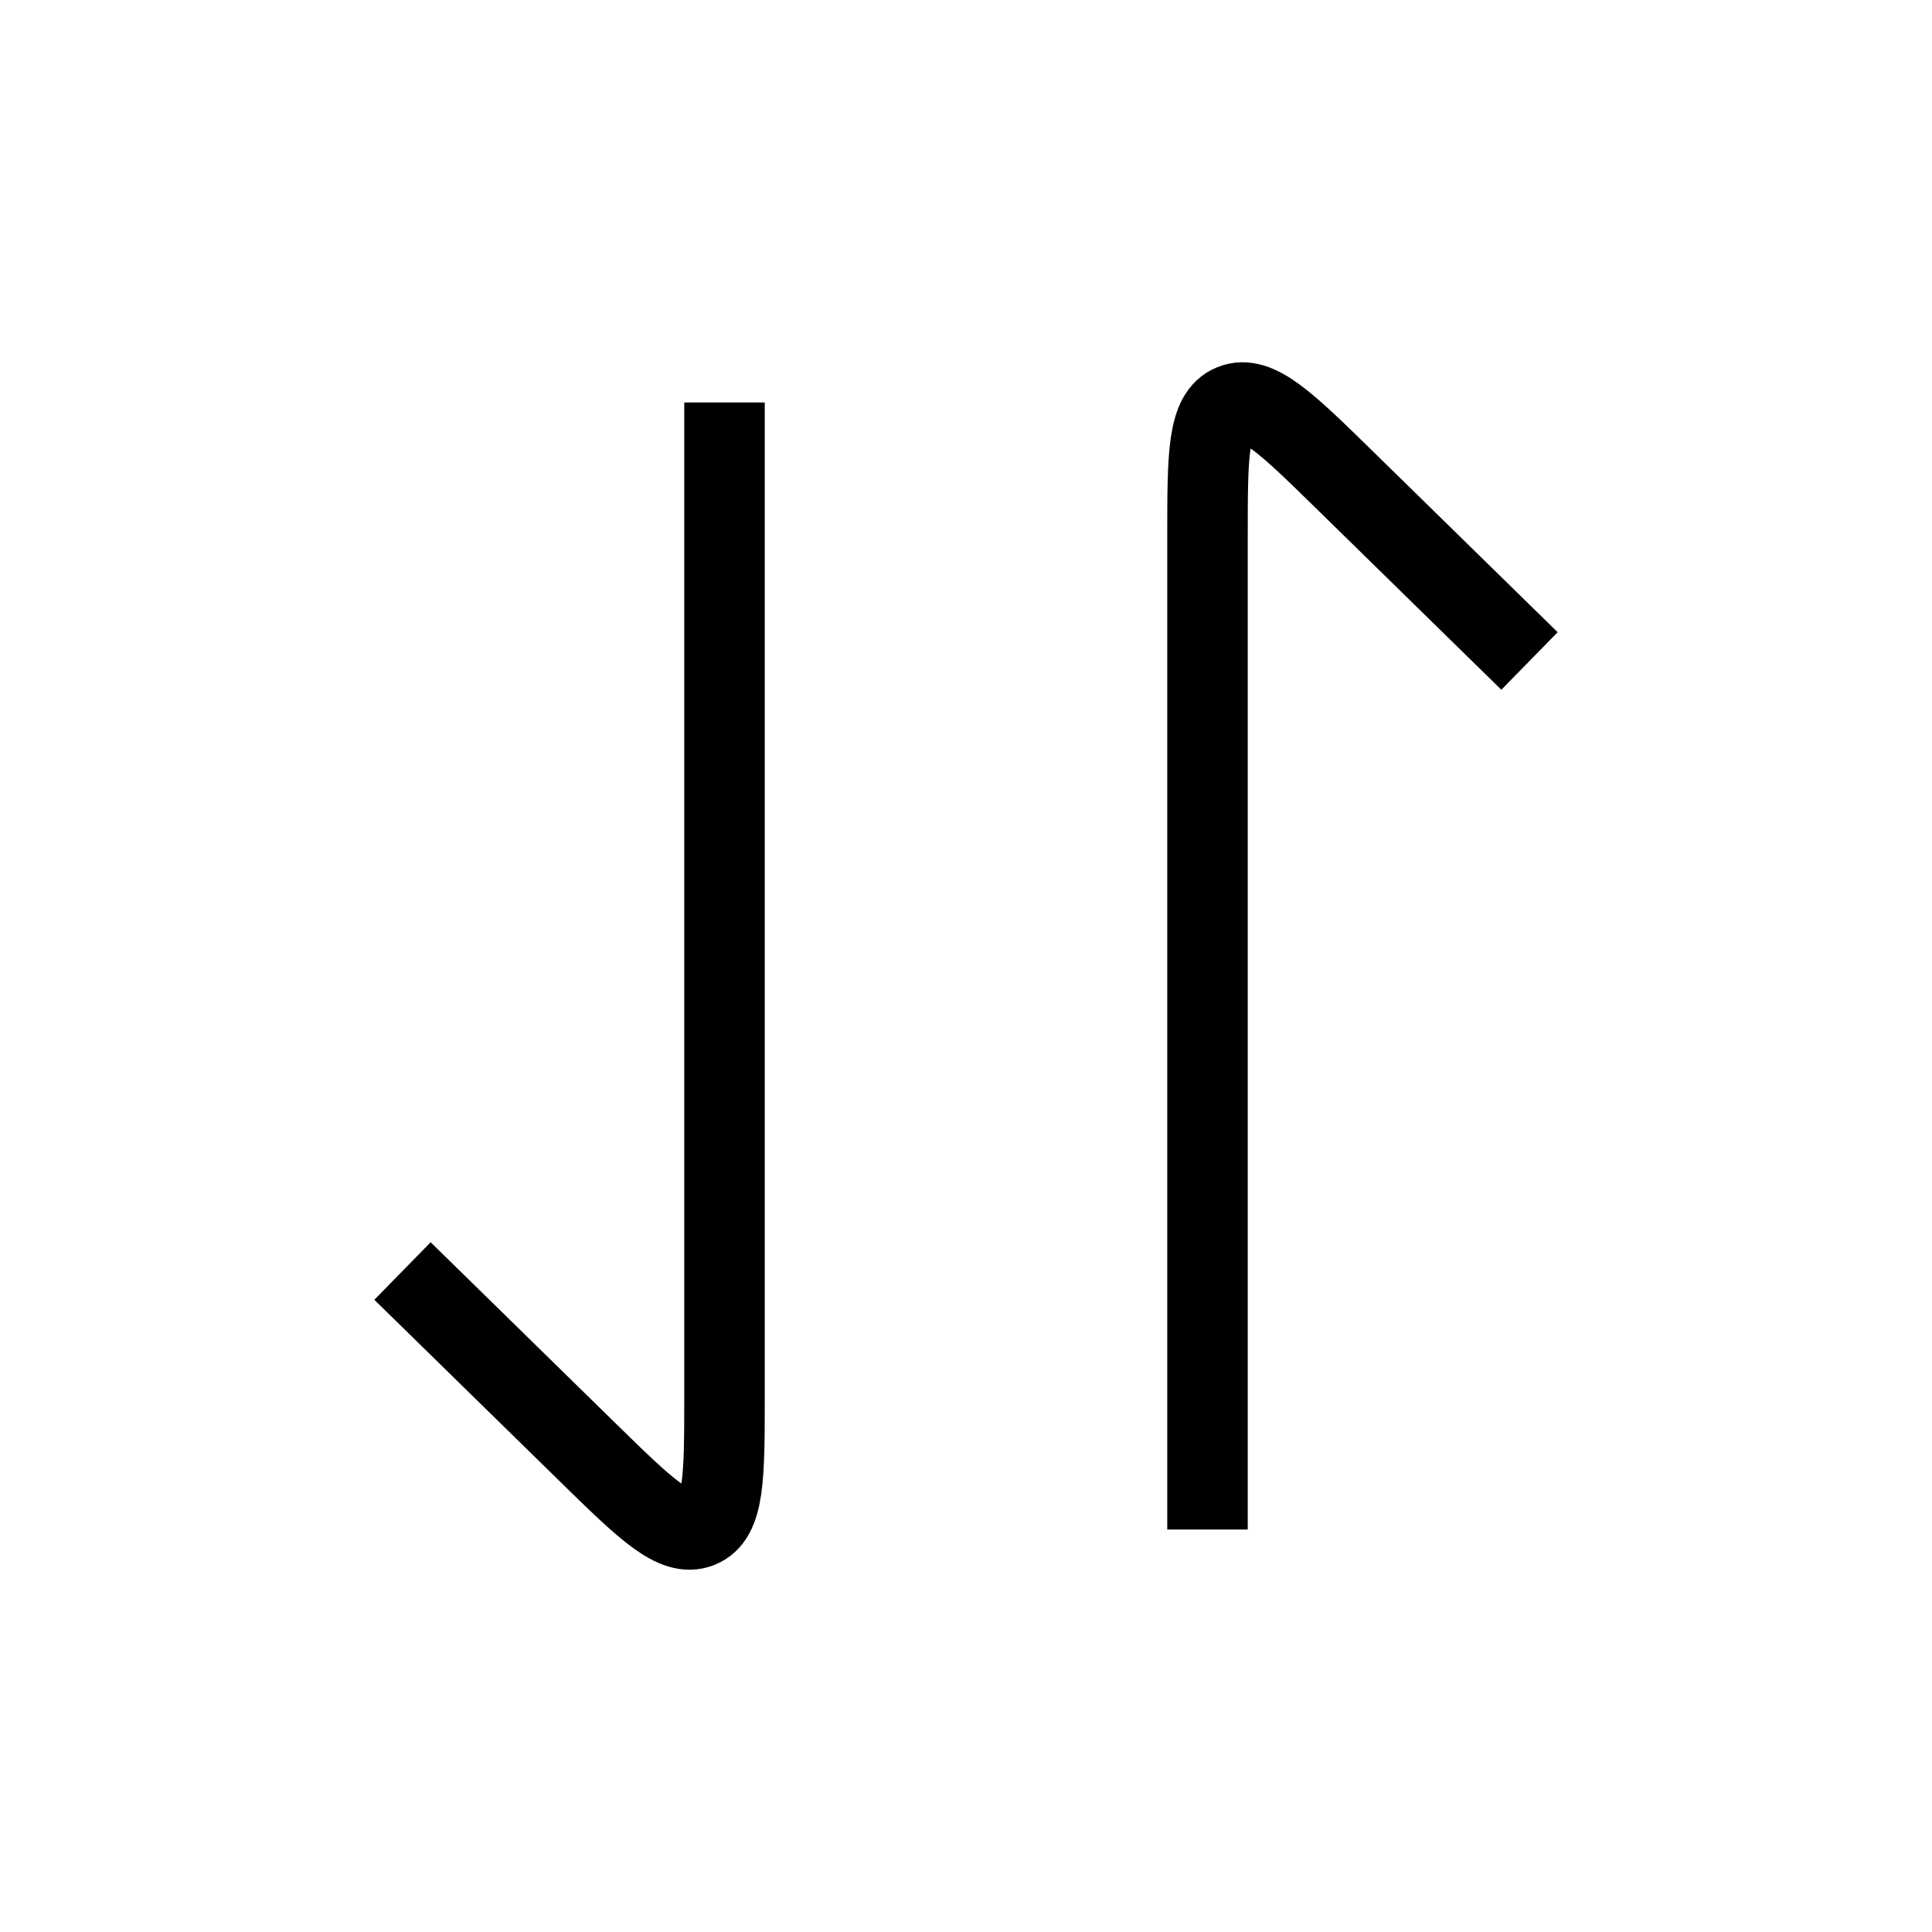
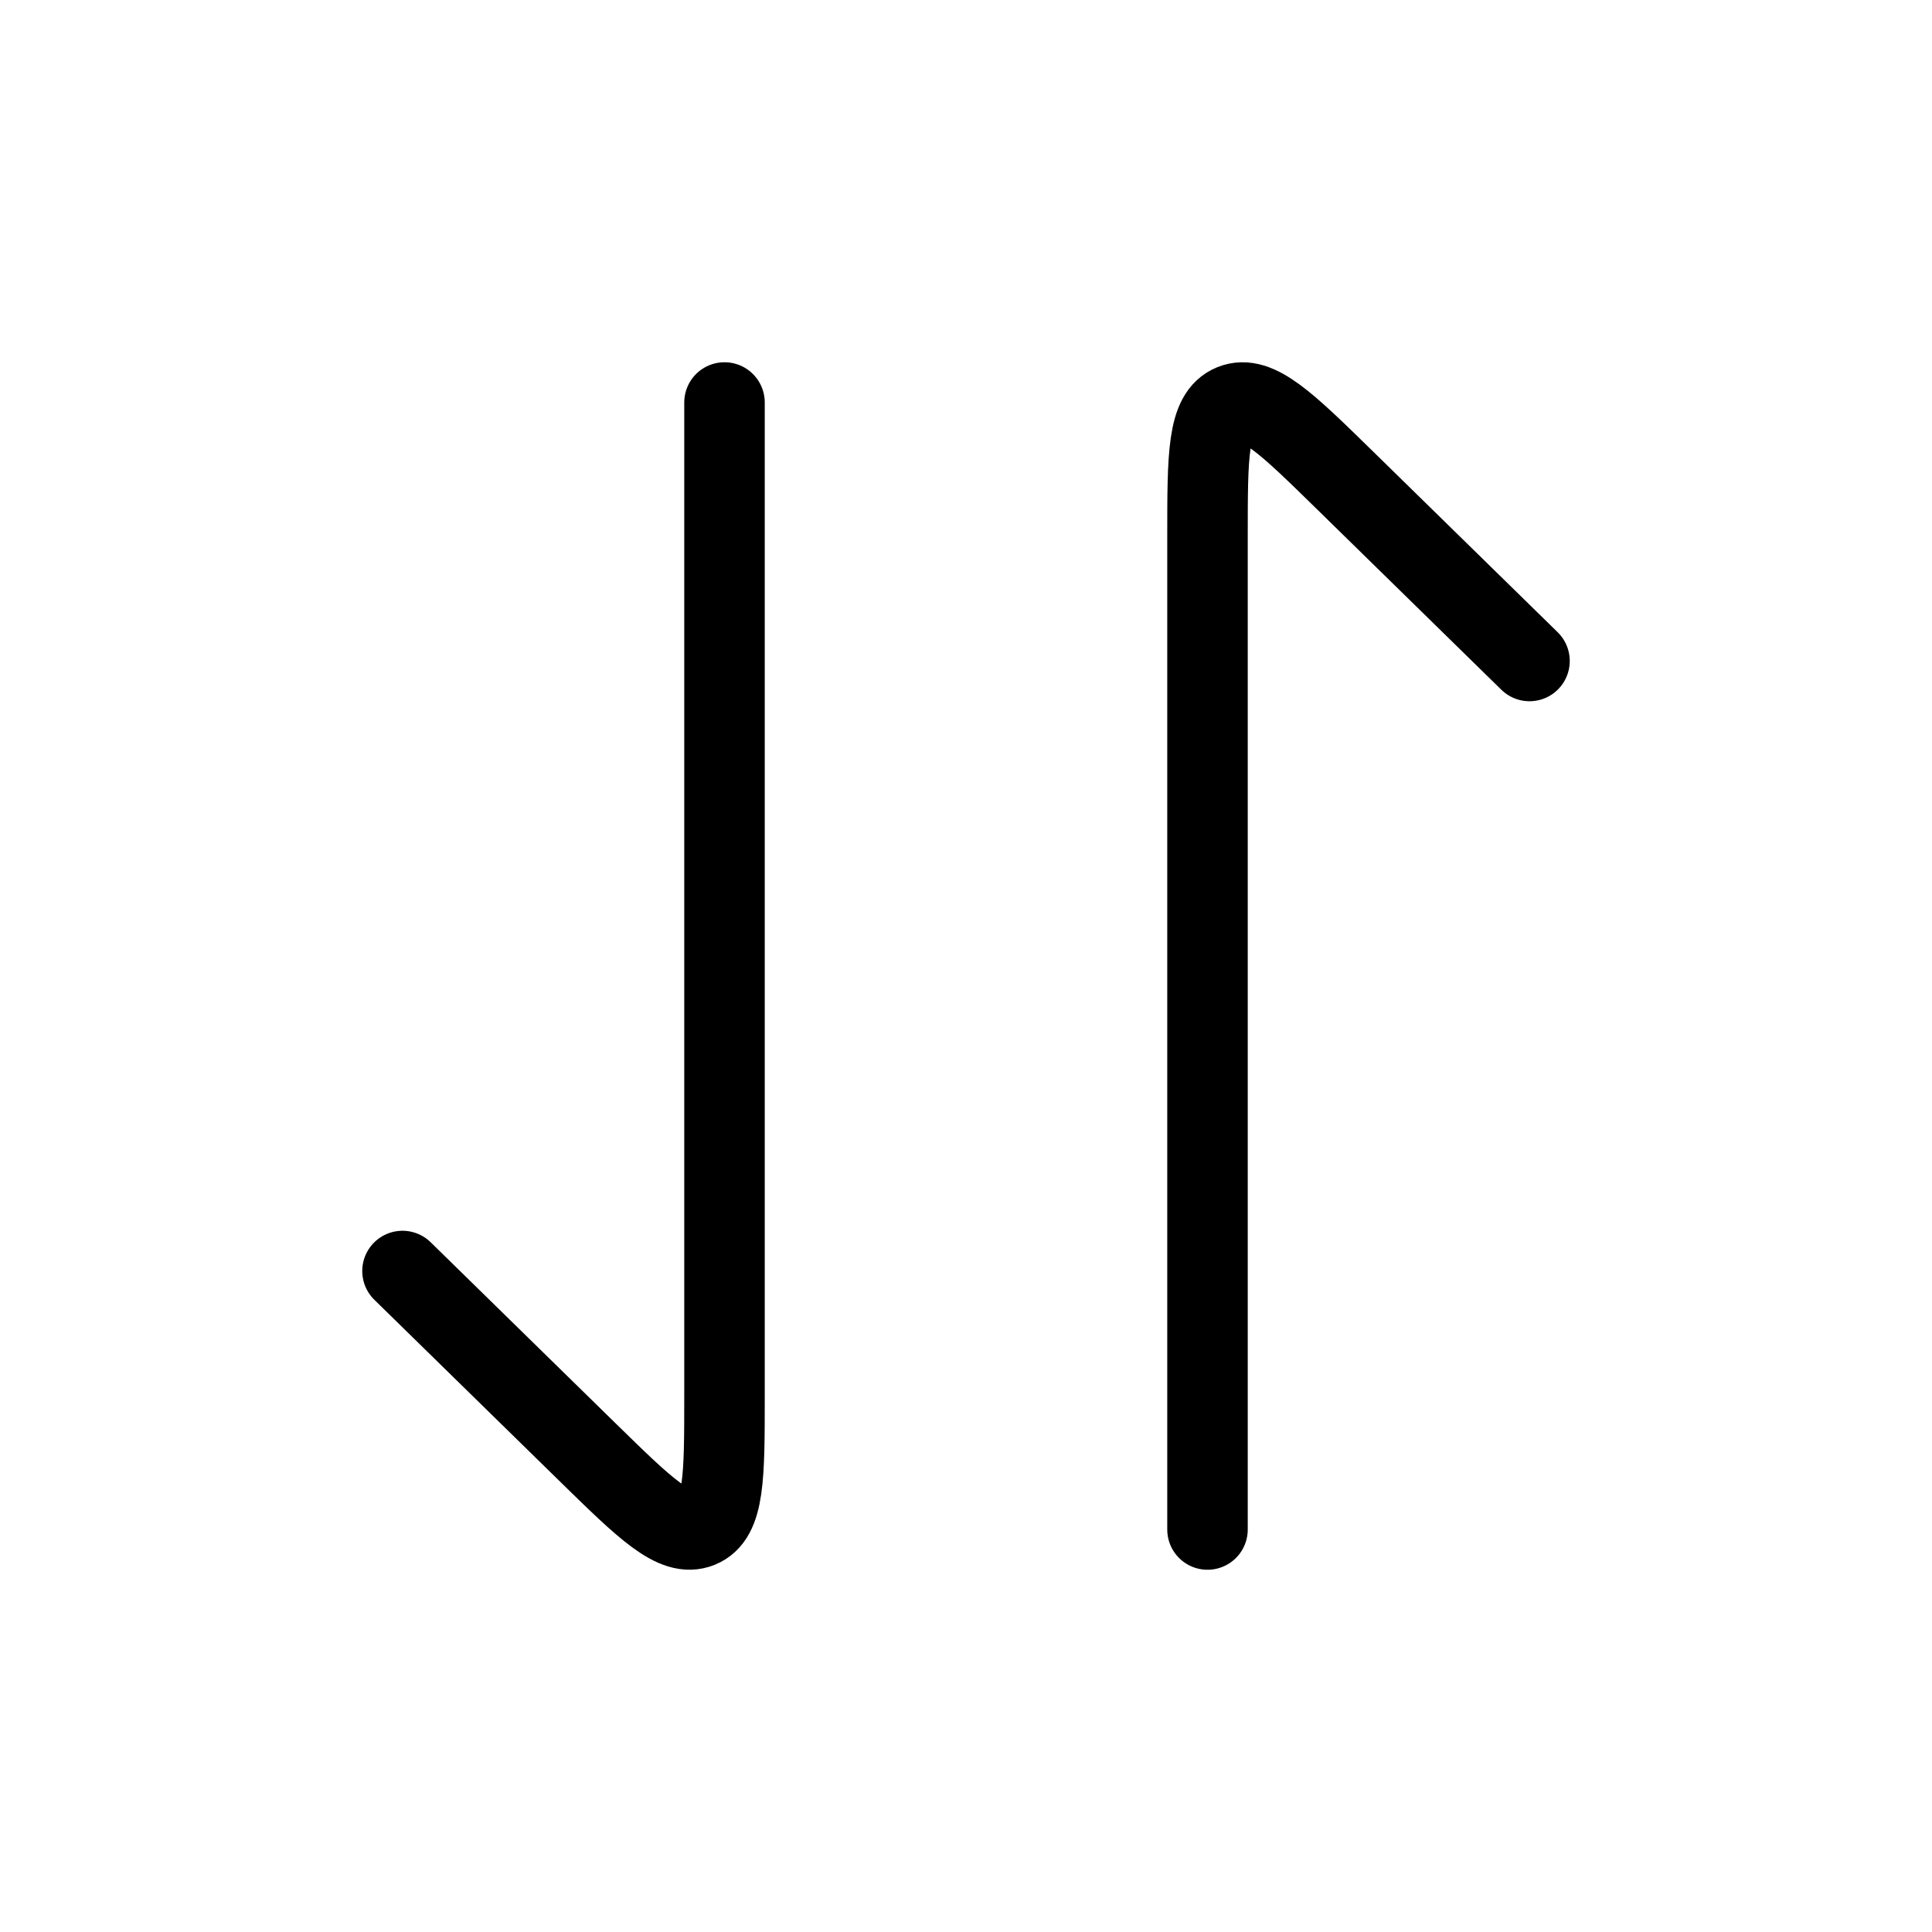
<svg xmlns="http://www.w3.org/2000/svg" width="24" height="24" viewBox="0 0 24 24" fill="none">
-   <path d="M15 19L15 6.659C15 5.653 15 5.15 15.309 5.025C15.617 4.9 15.981 5.255 16.707 5.966L19 8.211" stroke="currentColor" strokeLinecap="round" strokeLinejoin="round" strokeWidth="1.5" />
-   <path d="M9 5L9 17.341C9 18.347 9 18.85 8.691 18.975C8.383 19.1 8.019 18.745 7.293 18.034L5 15.789" stroke="currentColor" strokeLinecap="round" strokeLinejoin="round" strokeWidth="1.5" />
+   <path d="M15 19V6.659C15 5.653 15 5.15 15.309 5.025C15.617 4.9 15.981 5.255 16.707 5.966L19 8.211" stroke="black" stroke-linecap="round" />
+   <path d="M9 5V17.341C9 18.347 9 18.85 8.691 18.975C8.383 19.1 8.019 18.745 7.293 18.034L5 15.789" stroke="black" stroke-linecap="round" />
</svg>
